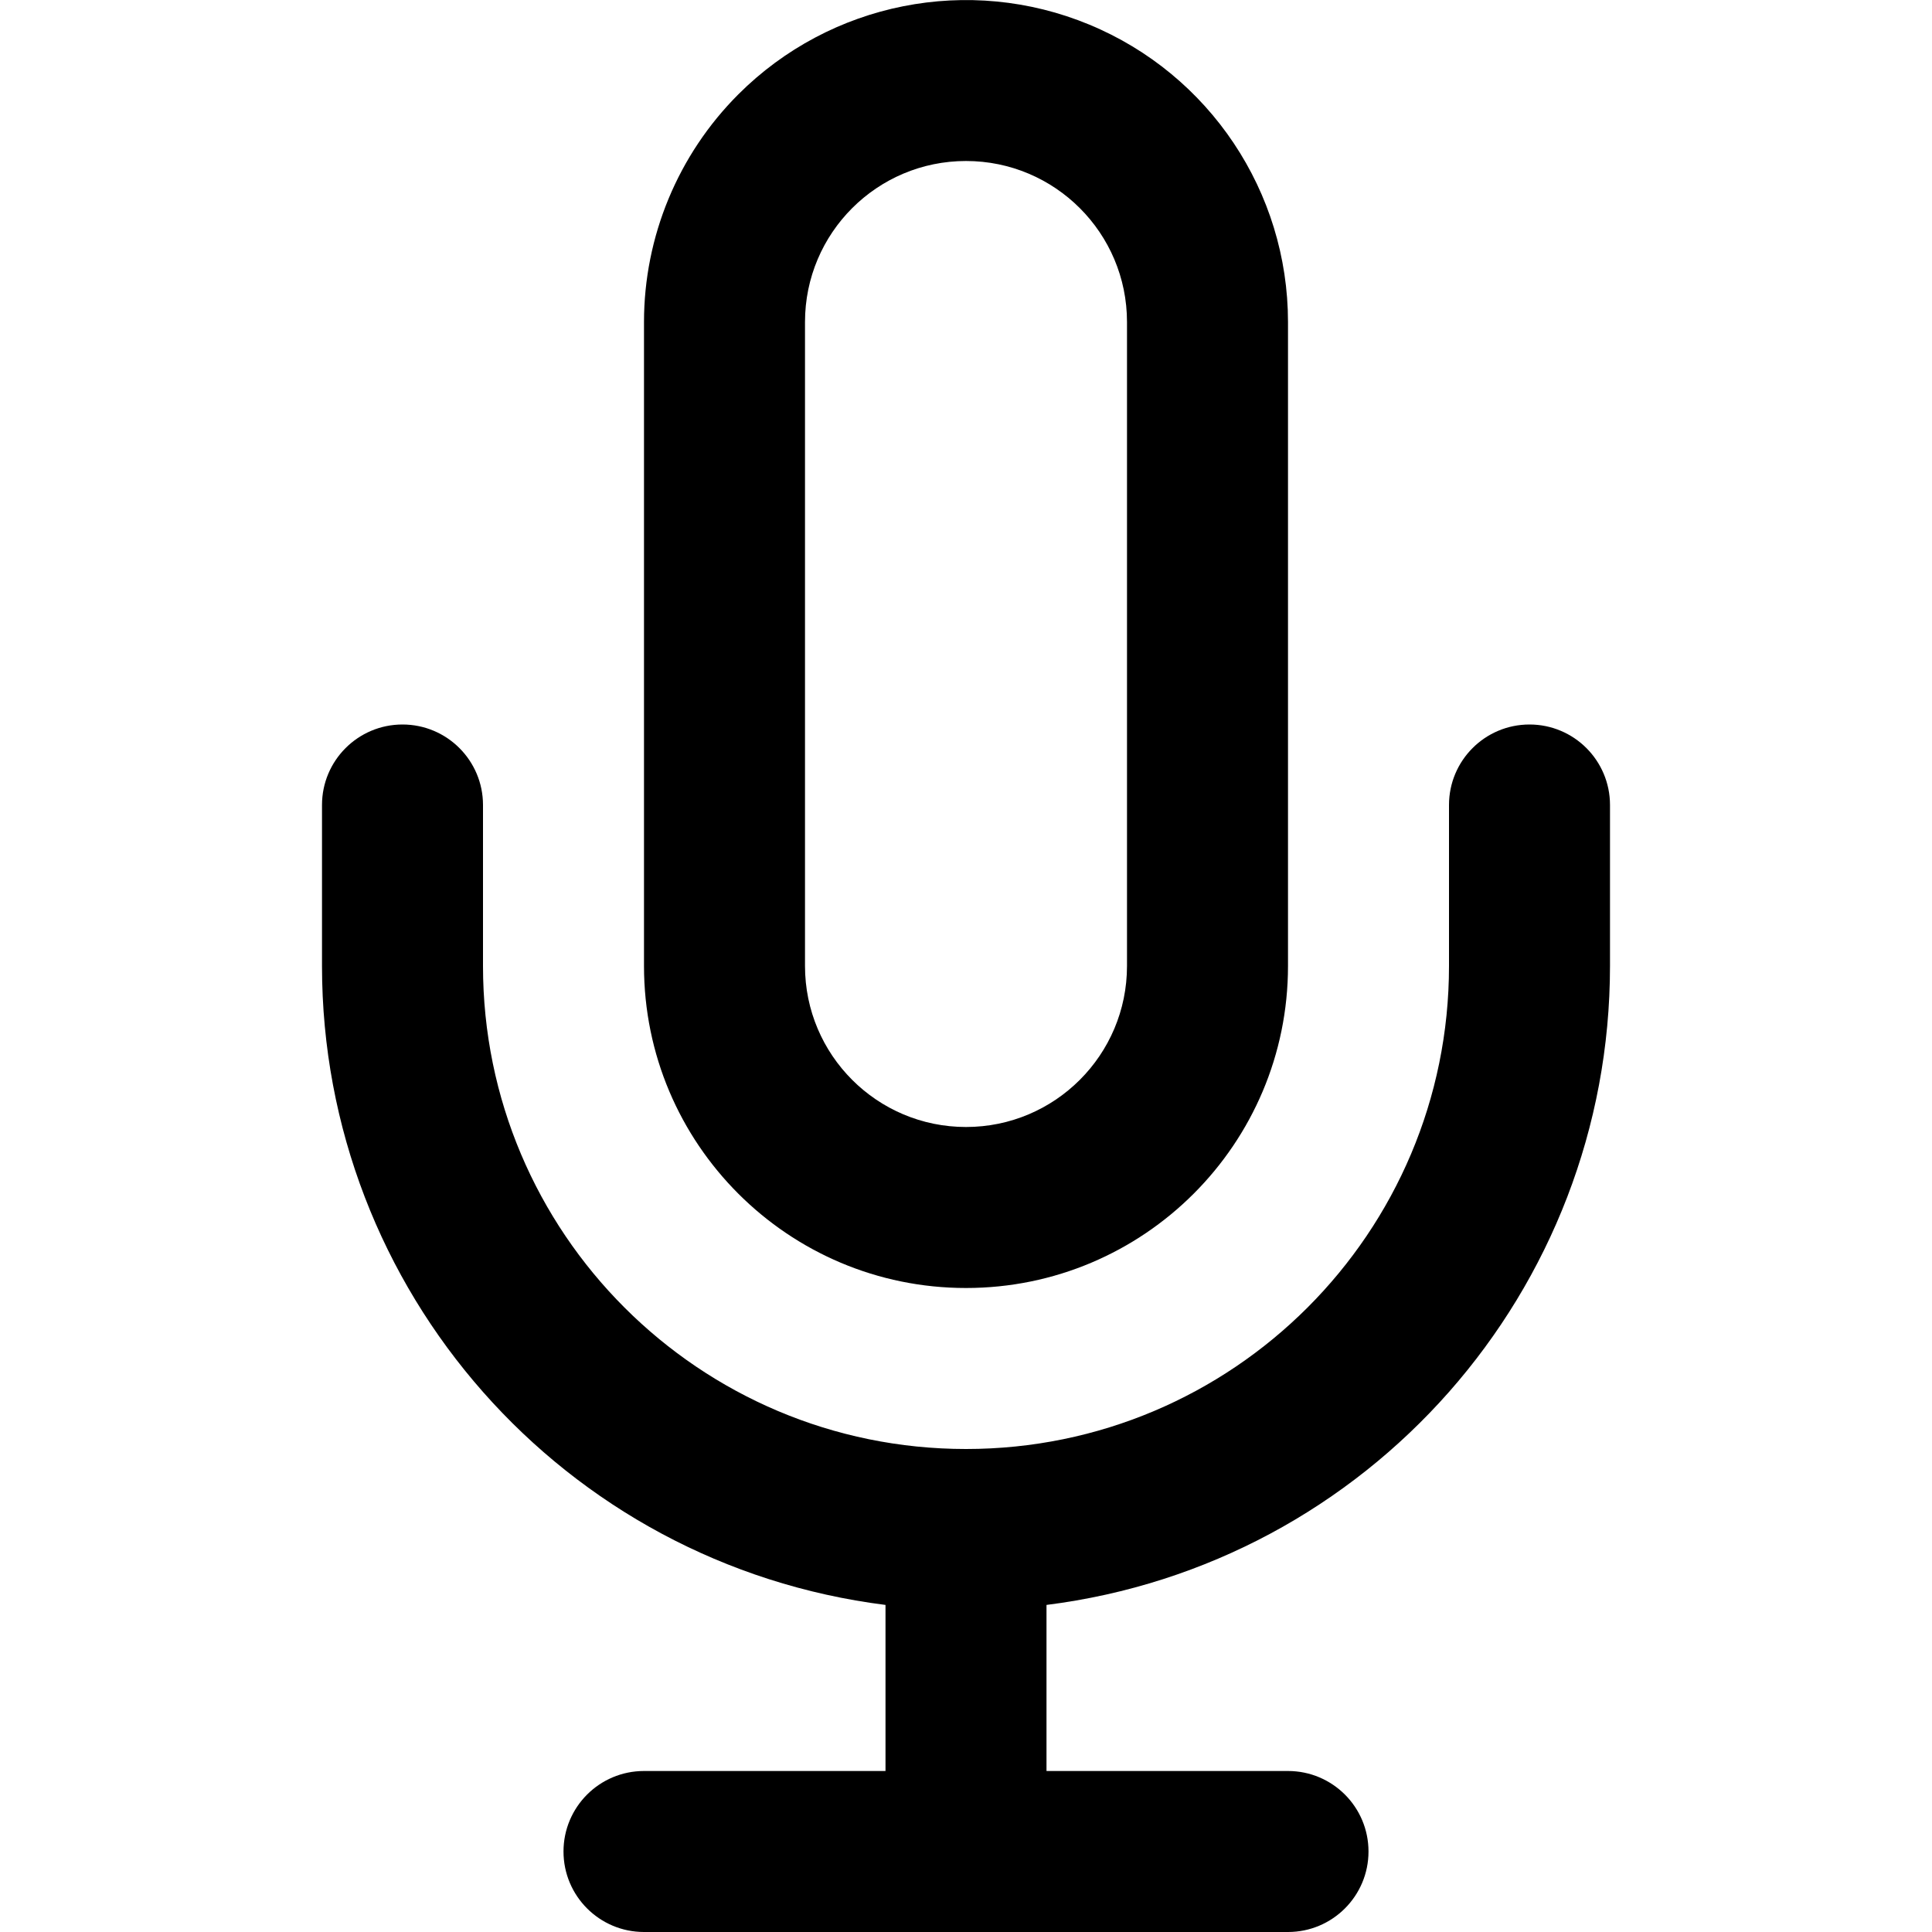
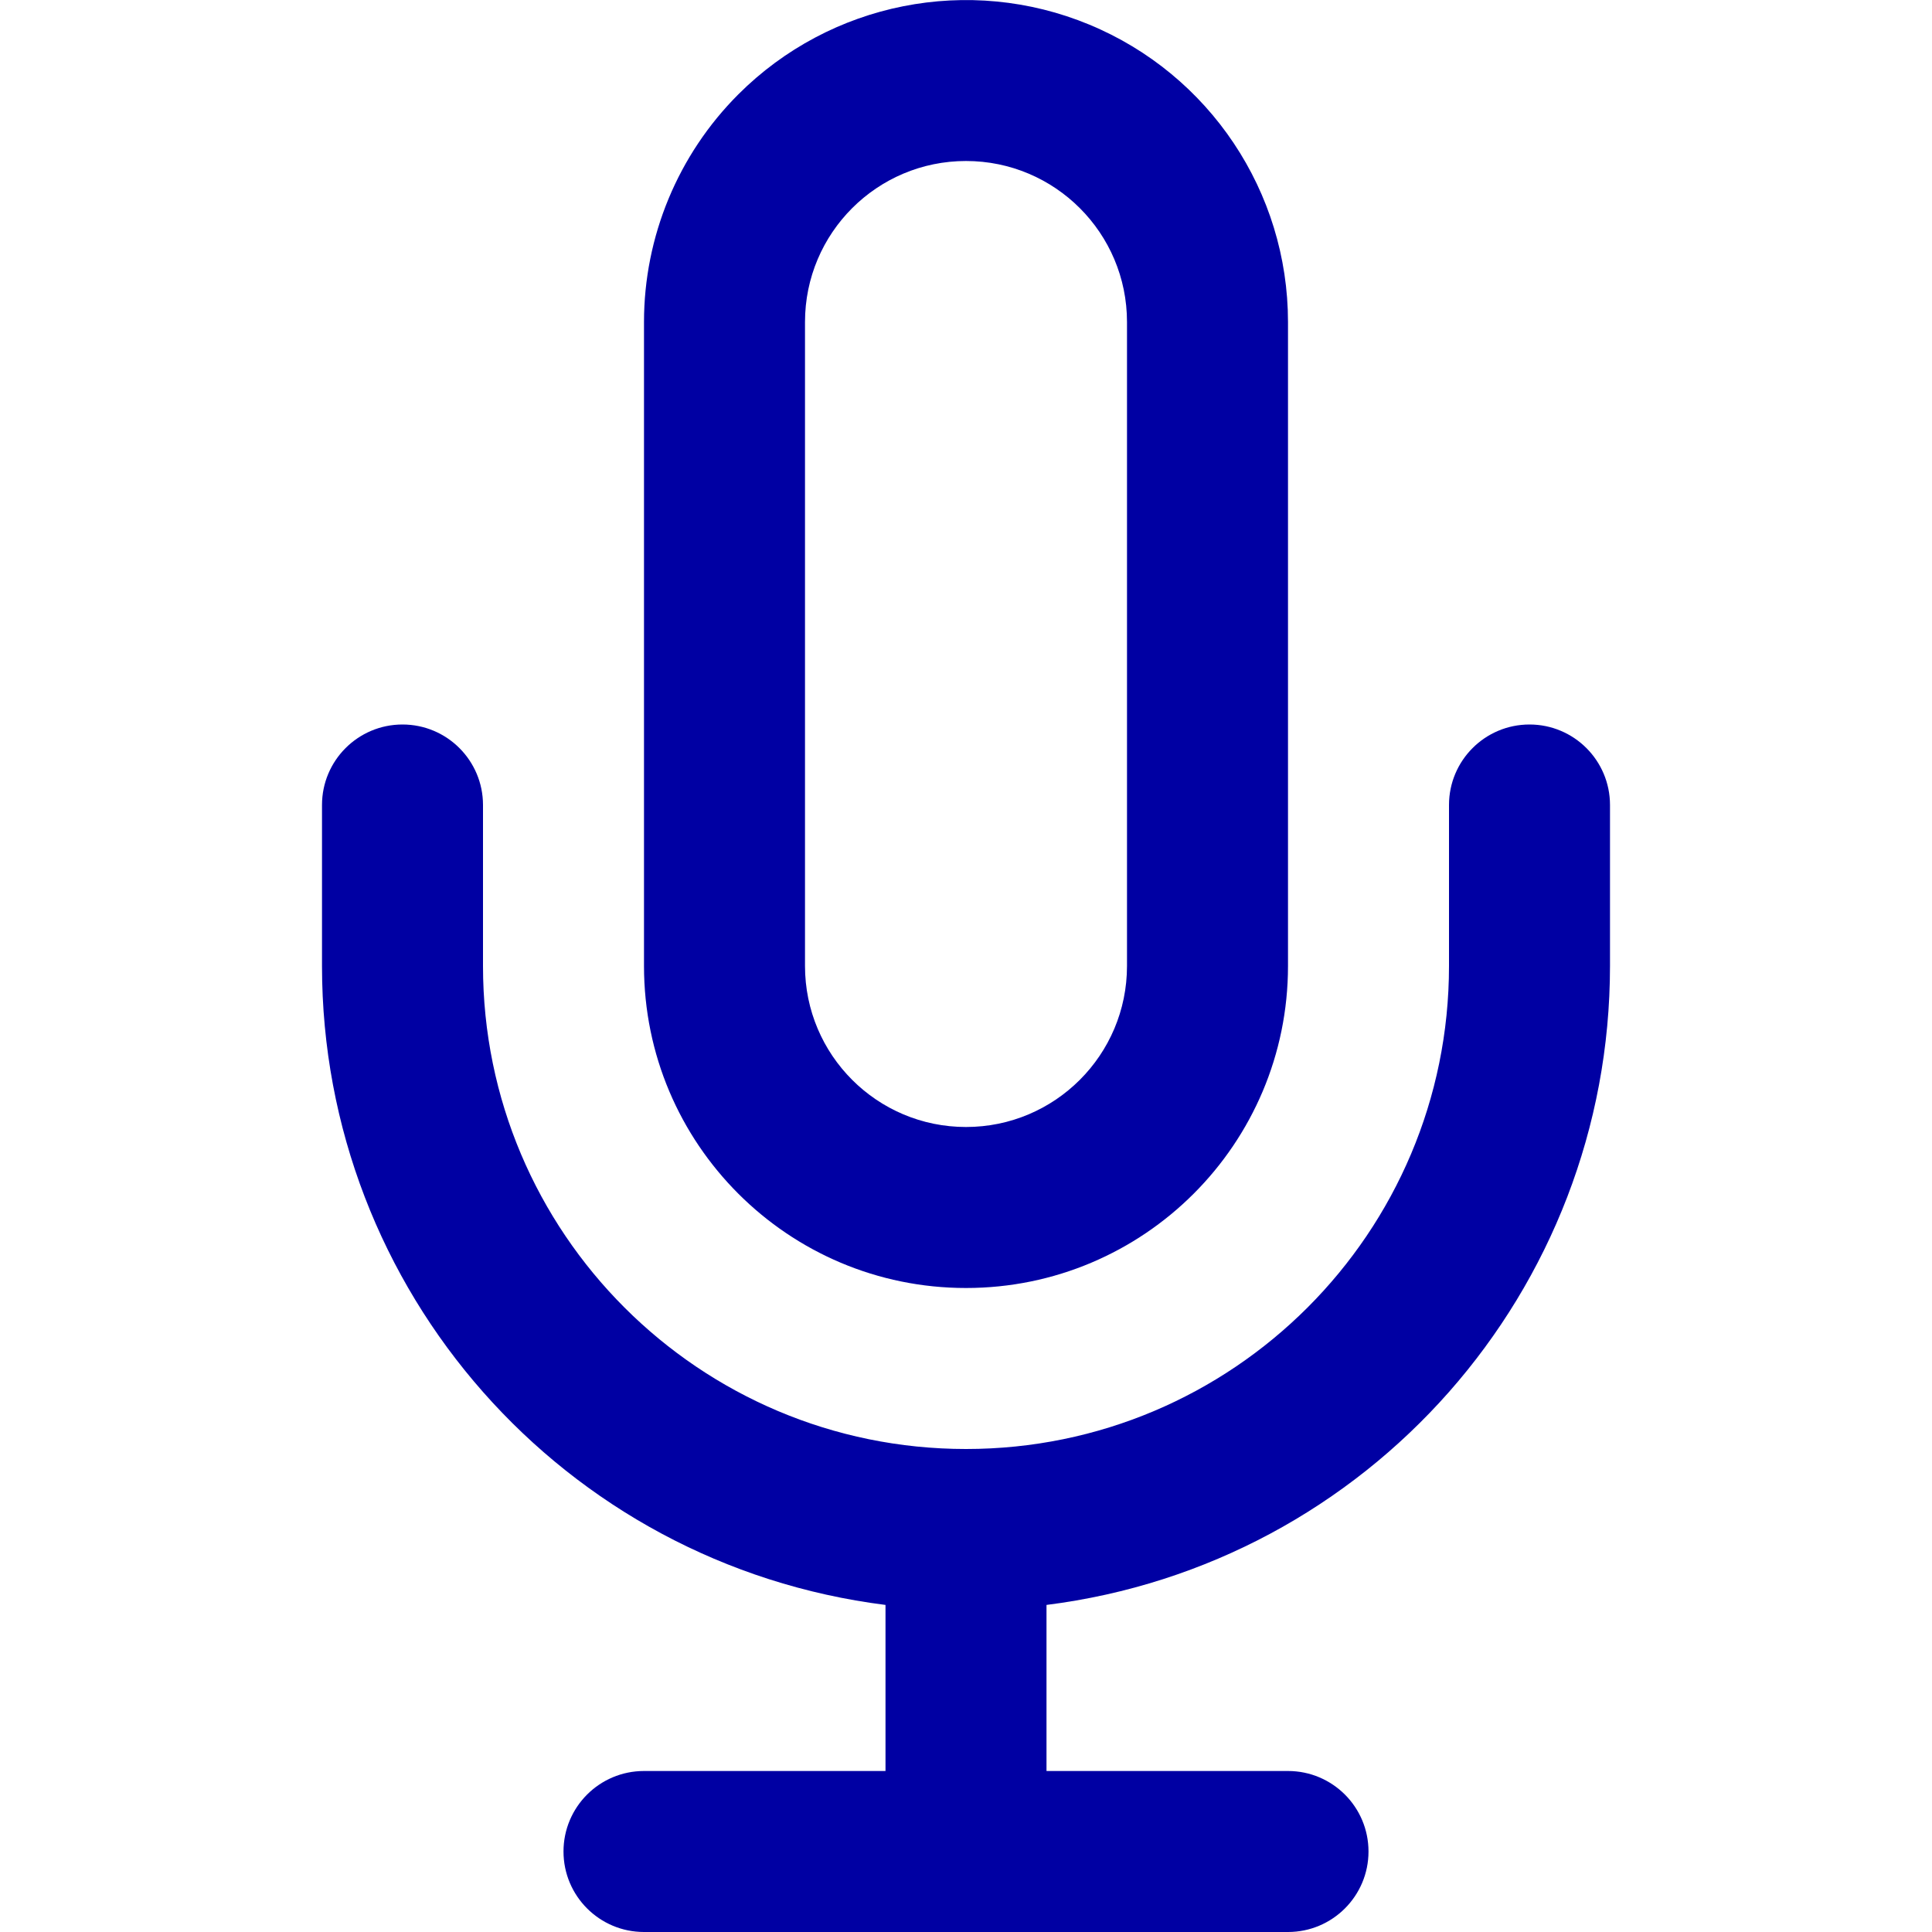
<svg xmlns="http://www.w3.org/2000/svg" width="24" height="24" fill="none" viewBox="0 0 24 24" focusable="false" aria-hidden="true">
-   <path fill="currentColor" fill-rule="evenodd" d="M9.172 1.172A4 4 0 0 1 16 4v8a4 4 0 1 1-8 0V4a4 4 0 0 1 1.172-2.828M12 2a2 2 0 0 0-2 2v8a2 2 0 0 0 4 0V4a2 2 0 0 0-2-2M5 9a1 1 0 0 1 1 1v2a6 6 0 1 0 12 0v-2a1 1 0 1 1 2 0v2a8 8 0 0 1-7 7.937V22h3a1 1 0 1 1 0 2H8a1 1 0 1 1 0-2h3v-2.063A8 8 0 0 1 4 12v-2a1 1 0 0 1 1-1" clip-rule="evenodd" />
+   <path fill="#0000a3" fill-rule="evenodd" d="M9.172 1.172A4 4 0 0 1 16 4v8a4 4 0 1 1-8 0V4a4 4 0 0 1 1.172-2.828M12 2a2 2 0 0 0-2 2v8a2 2 0 0 0 4 0V4a2 2 0 0 0-2-2M5 9a1 1 0 0 1 1 1v2a6 6 0 1 0 12 0v-2a1 1 0 1 1 2 0v2a8 8 0 0 1-7 7.937V22h3a1 1 0 1 1 0 2H8a1 1 0 1 1 0-2h3v-2.063A8 8 0 0 1 4 12v-2a1 1 0 0 1 1-1" clip-rule="evenodd" />
</svg>
